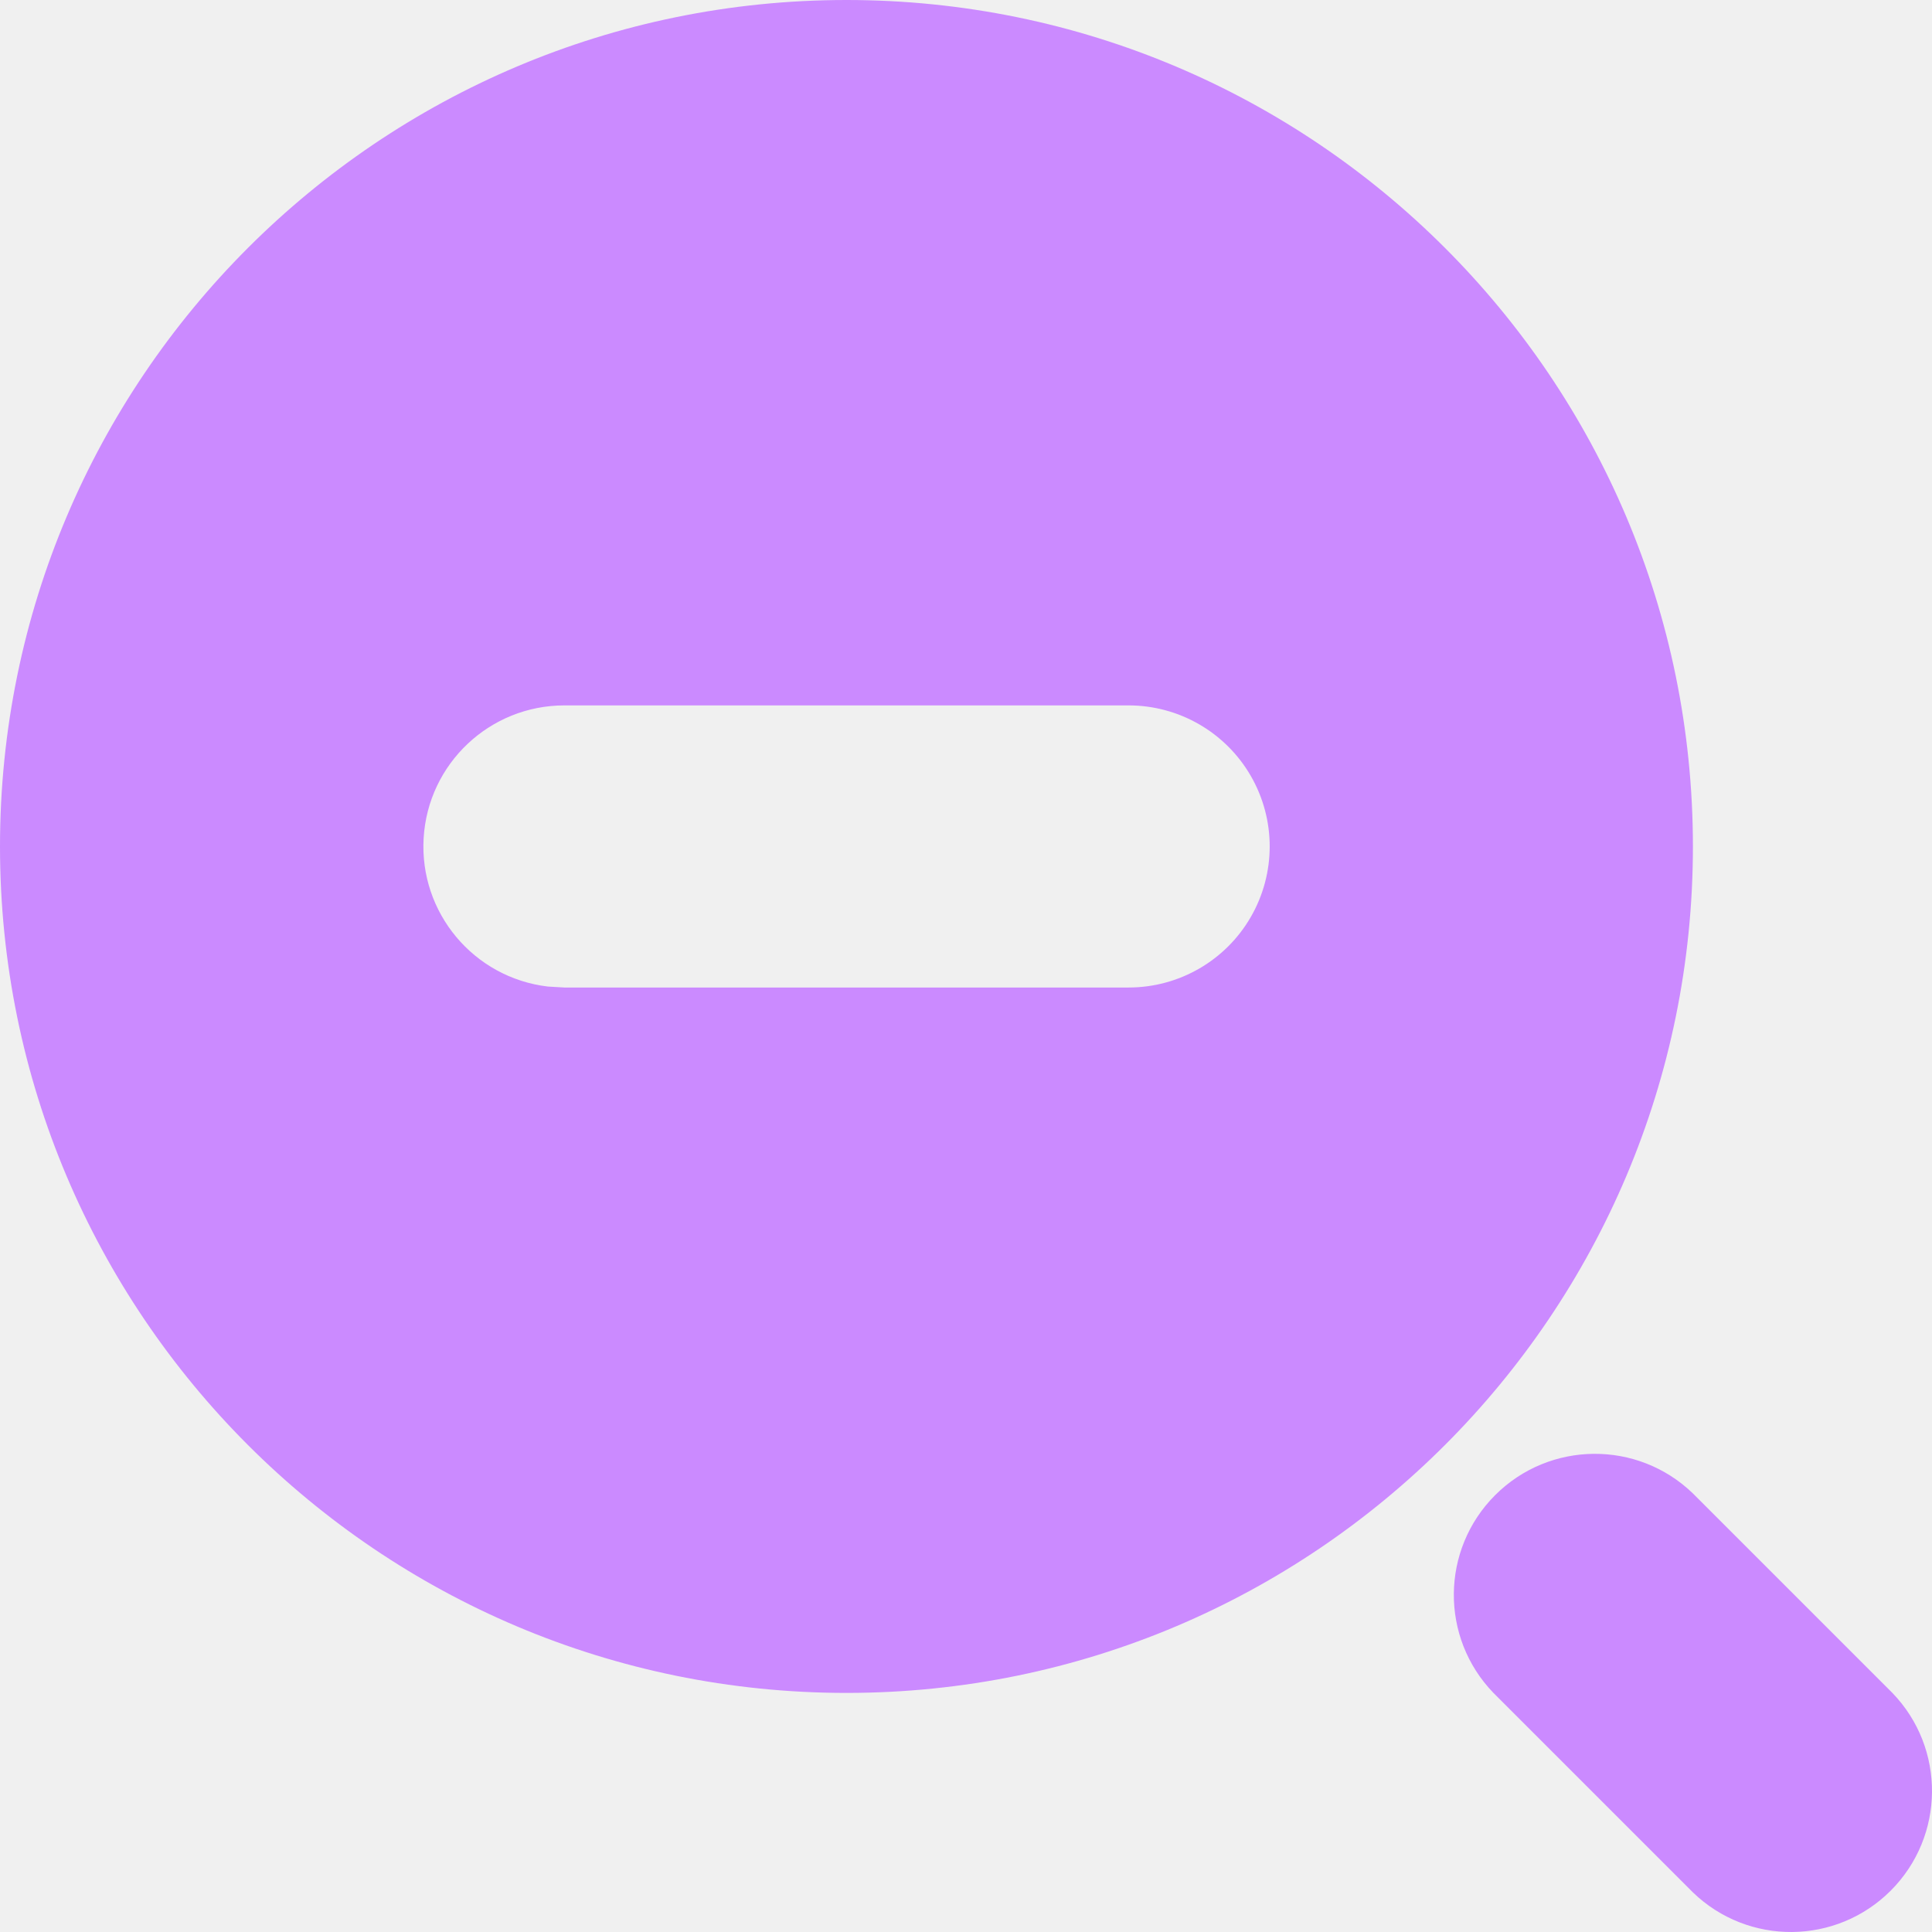
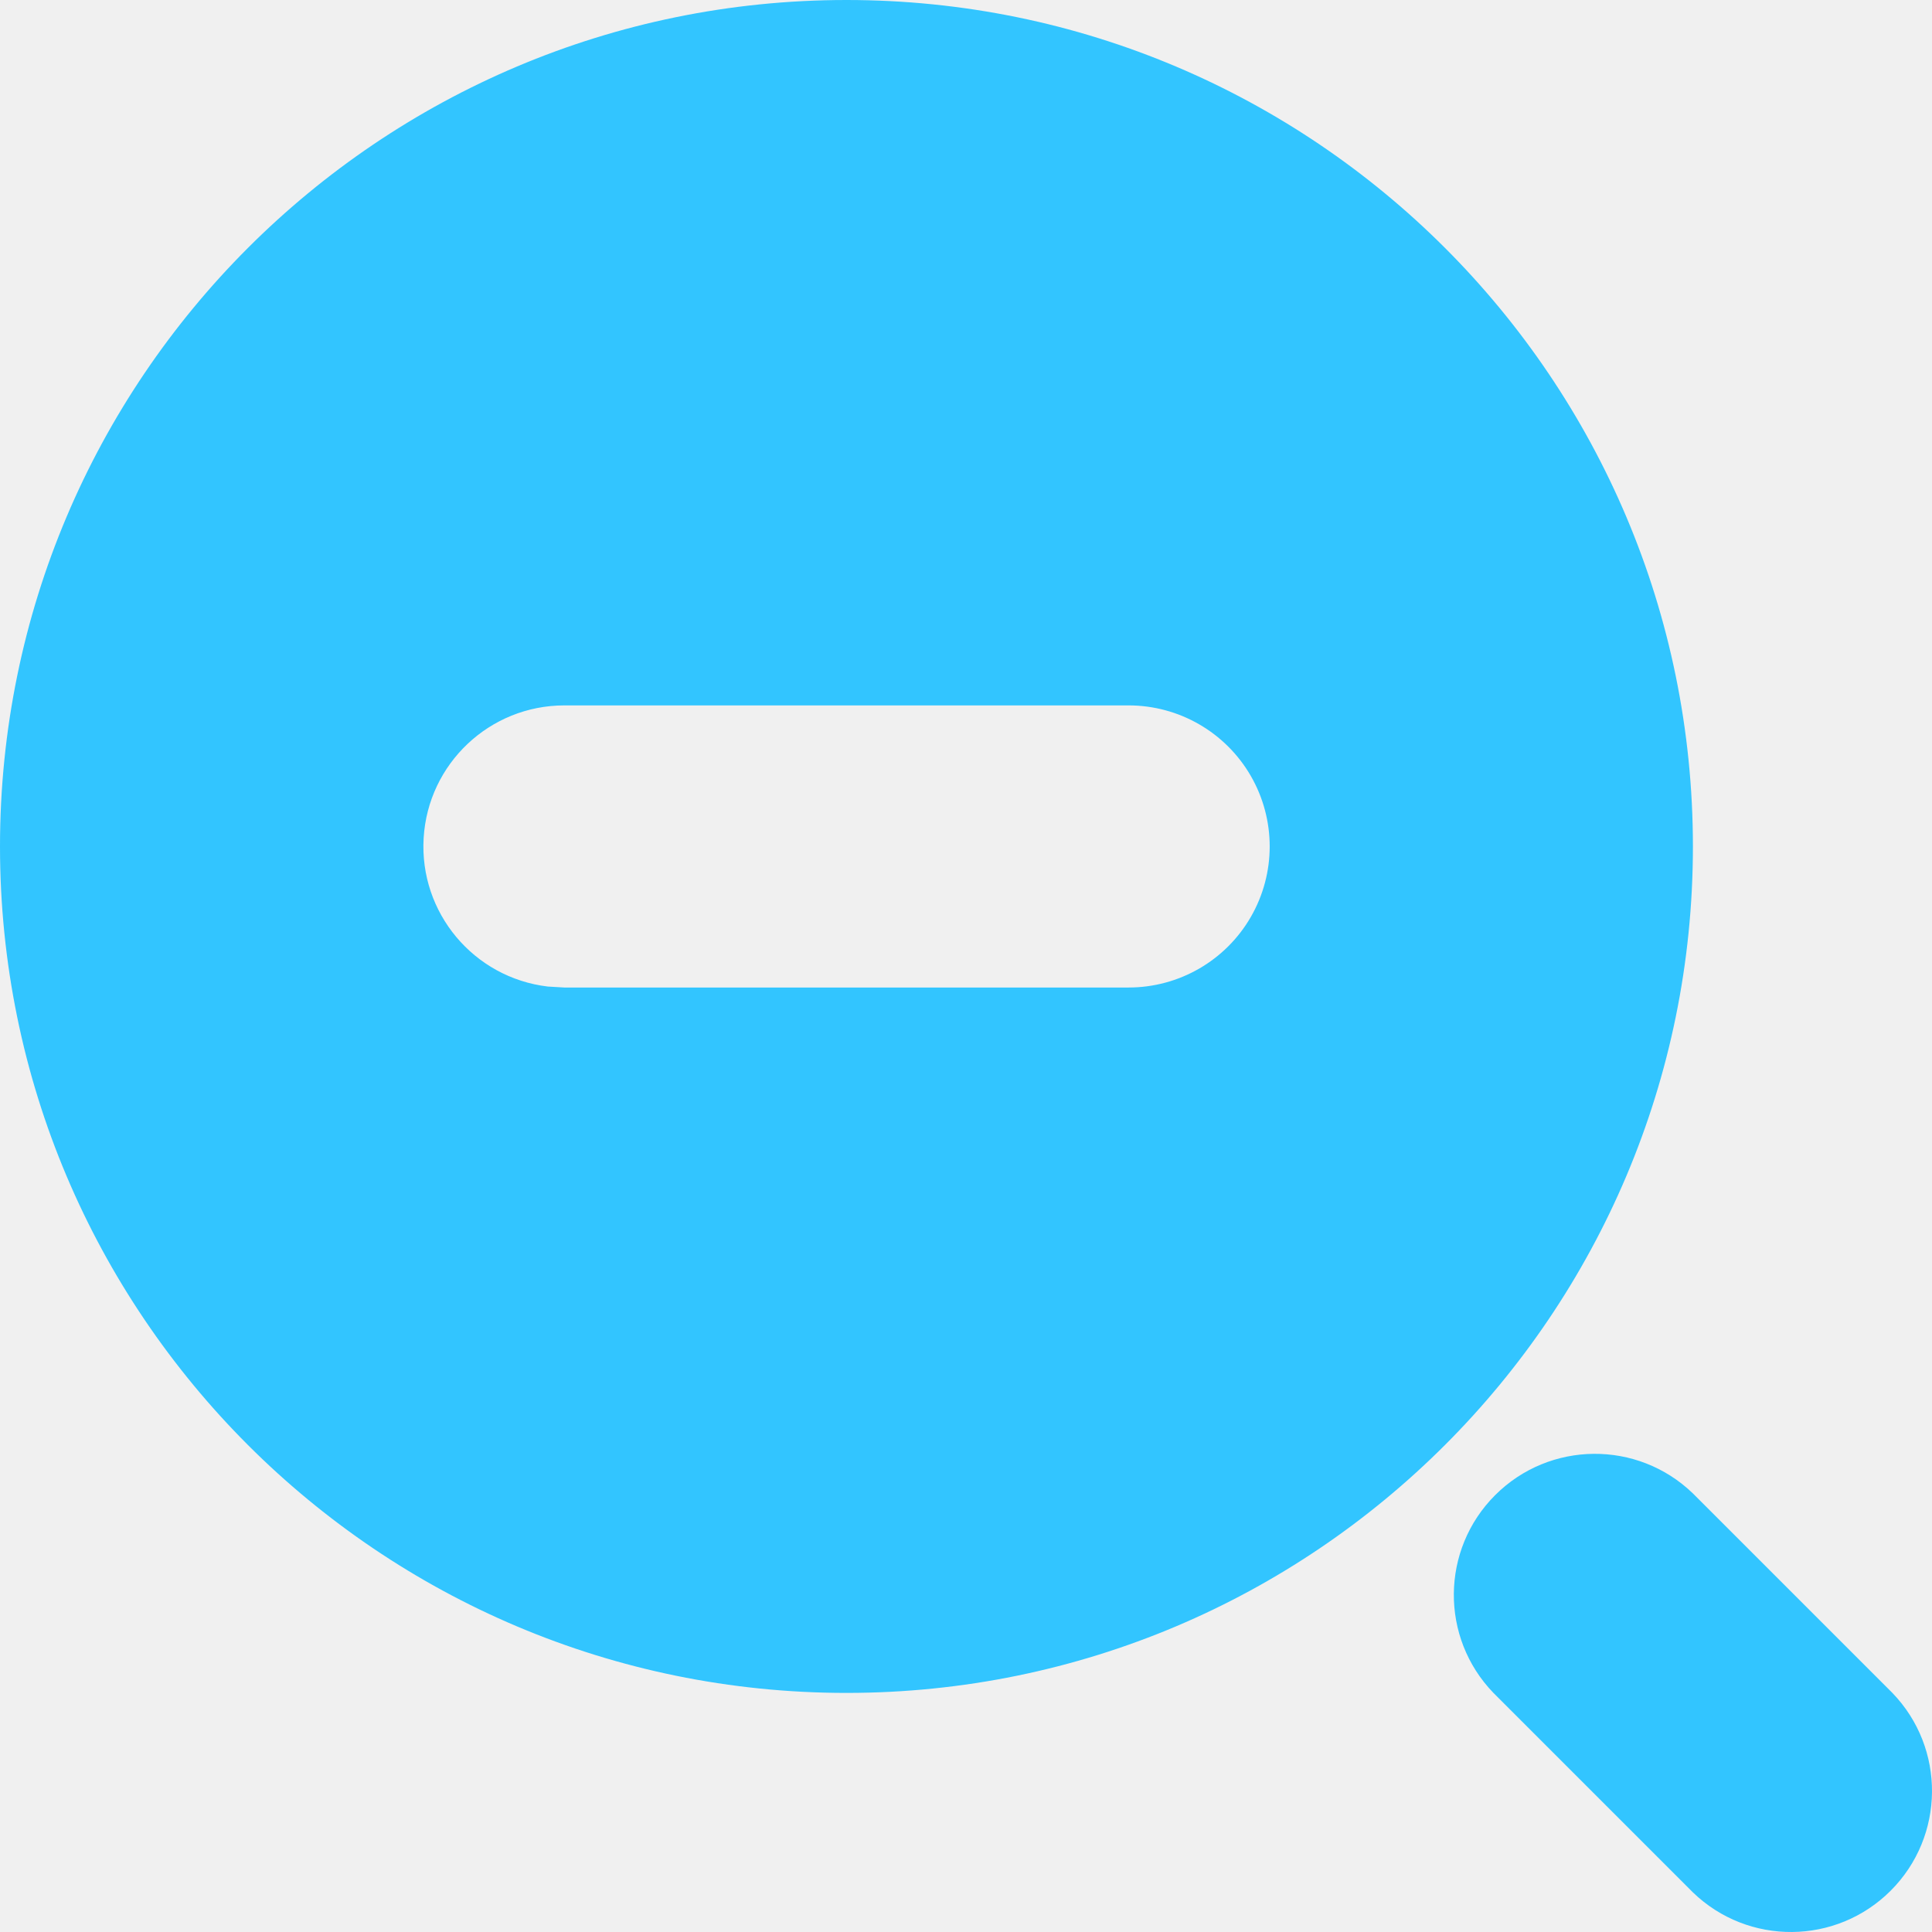
<svg xmlns="http://www.w3.org/2000/svg" xmlns:xlink="http://www.w3.org/1999/xlink" width="44px" height="44px" viewBox="0 0 44 44" version="1.1">
  <defs>
    <polygon id="path-1" points="0 0 44 0 44 44 0 44" />
  </defs>
-   <g id="6.28--(第五批）" stroke="none" stroke-width="1" fill="none" fill-rule="evenodd">
-     <g id="show-pic-mini" transform="translate(-1729, -723)">
-       <g id="zoom-out" transform="translate(1729, 723)">
+   <g id="改蓝色" stroke="none" stroke-width="1" fill="none" fill-rule="evenodd">
+     <g id="37-图文提示（mini）" transform="translate(-1098, -723)">
+       <g id="zoom-out" transform="translate(1098, 723)">
        <g id="Group-3">
          <mask id="mask-2" fill="white">
            <use xlink:href="#path-1" />
          </mask>
          <g id="Clip-2" />
-           <path d="M25.703,16.065 L12.852,16.065 C11.152,16.066 9.747,17.392 9.648,19.089 C9.548,20.786 10.788,22.267 12.476,22.468 L12.852,22.49 L25.703,22.49 C26.851,22.49 27.912,21.878 28.486,20.884 C29.06,19.89 29.06,18.665 28.486,17.671 C27.912,16.677 26.851,16.065 25.703,16.065 M19.278,0 C29.924,0 38.555,8.631 38.555,19.278 C38.555,29.924 29.924,38.555 19.278,38.555 C8.631,38.555 0,29.924 0,19.278 C0,8.631 8.631,0 19.278,0 M38.555,34.012 L43.098,38.555 C44.316,39.816 44.298,41.82 43.059,43.059 C41.82,44.298 39.816,44.316 38.555,43.098 L34.012,38.555 C32.794,37.294 32.812,35.29 34.051,34.051 C35.29,32.812 37.294,32.794 38.555,34.012" id="Fill-1" fill="#CB8AFF" mask="url(#mask-2)" />
+           <path d="M25.703,16.065 L12.852,16.065 C11.152,16.066 9.747,17.392 9.648,19.089 C9.548,20.786 10.788,22.267 12.476,22.468 L12.852,22.49 L25.703,22.49 C26.851,22.49 27.912,21.878 28.486,20.884 C29.06,19.89 29.06,18.665 28.486,17.671 C27.912,16.677 26.851,16.065 25.703,16.065 M19.278,0 C29.924,0 38.555,8.631 38.555,19.278 C38.555,29.924 29.924,38.555 19.278,38.555 C8.631,38.555 0,29.924 0,19.278 C0,8.631 8.631,0 19.278,0 M38.555,34.012 L43.098,38.555 C44.316,39.816 44.298,41.82 43.059,43.059 C41.82,44.298 39.816,44.316 38.555,43.098 L34.012,38.555 C32.794,37.294 32.812,35.29 34.051,34.051 C35.29,32.812 37.294,32.794 38.555,34.012" id="Fill-1" fill="#32C5FF" mask="url(#mask-2)" />
        </g>
      </g>
    </g>
  </g>
</svg>
